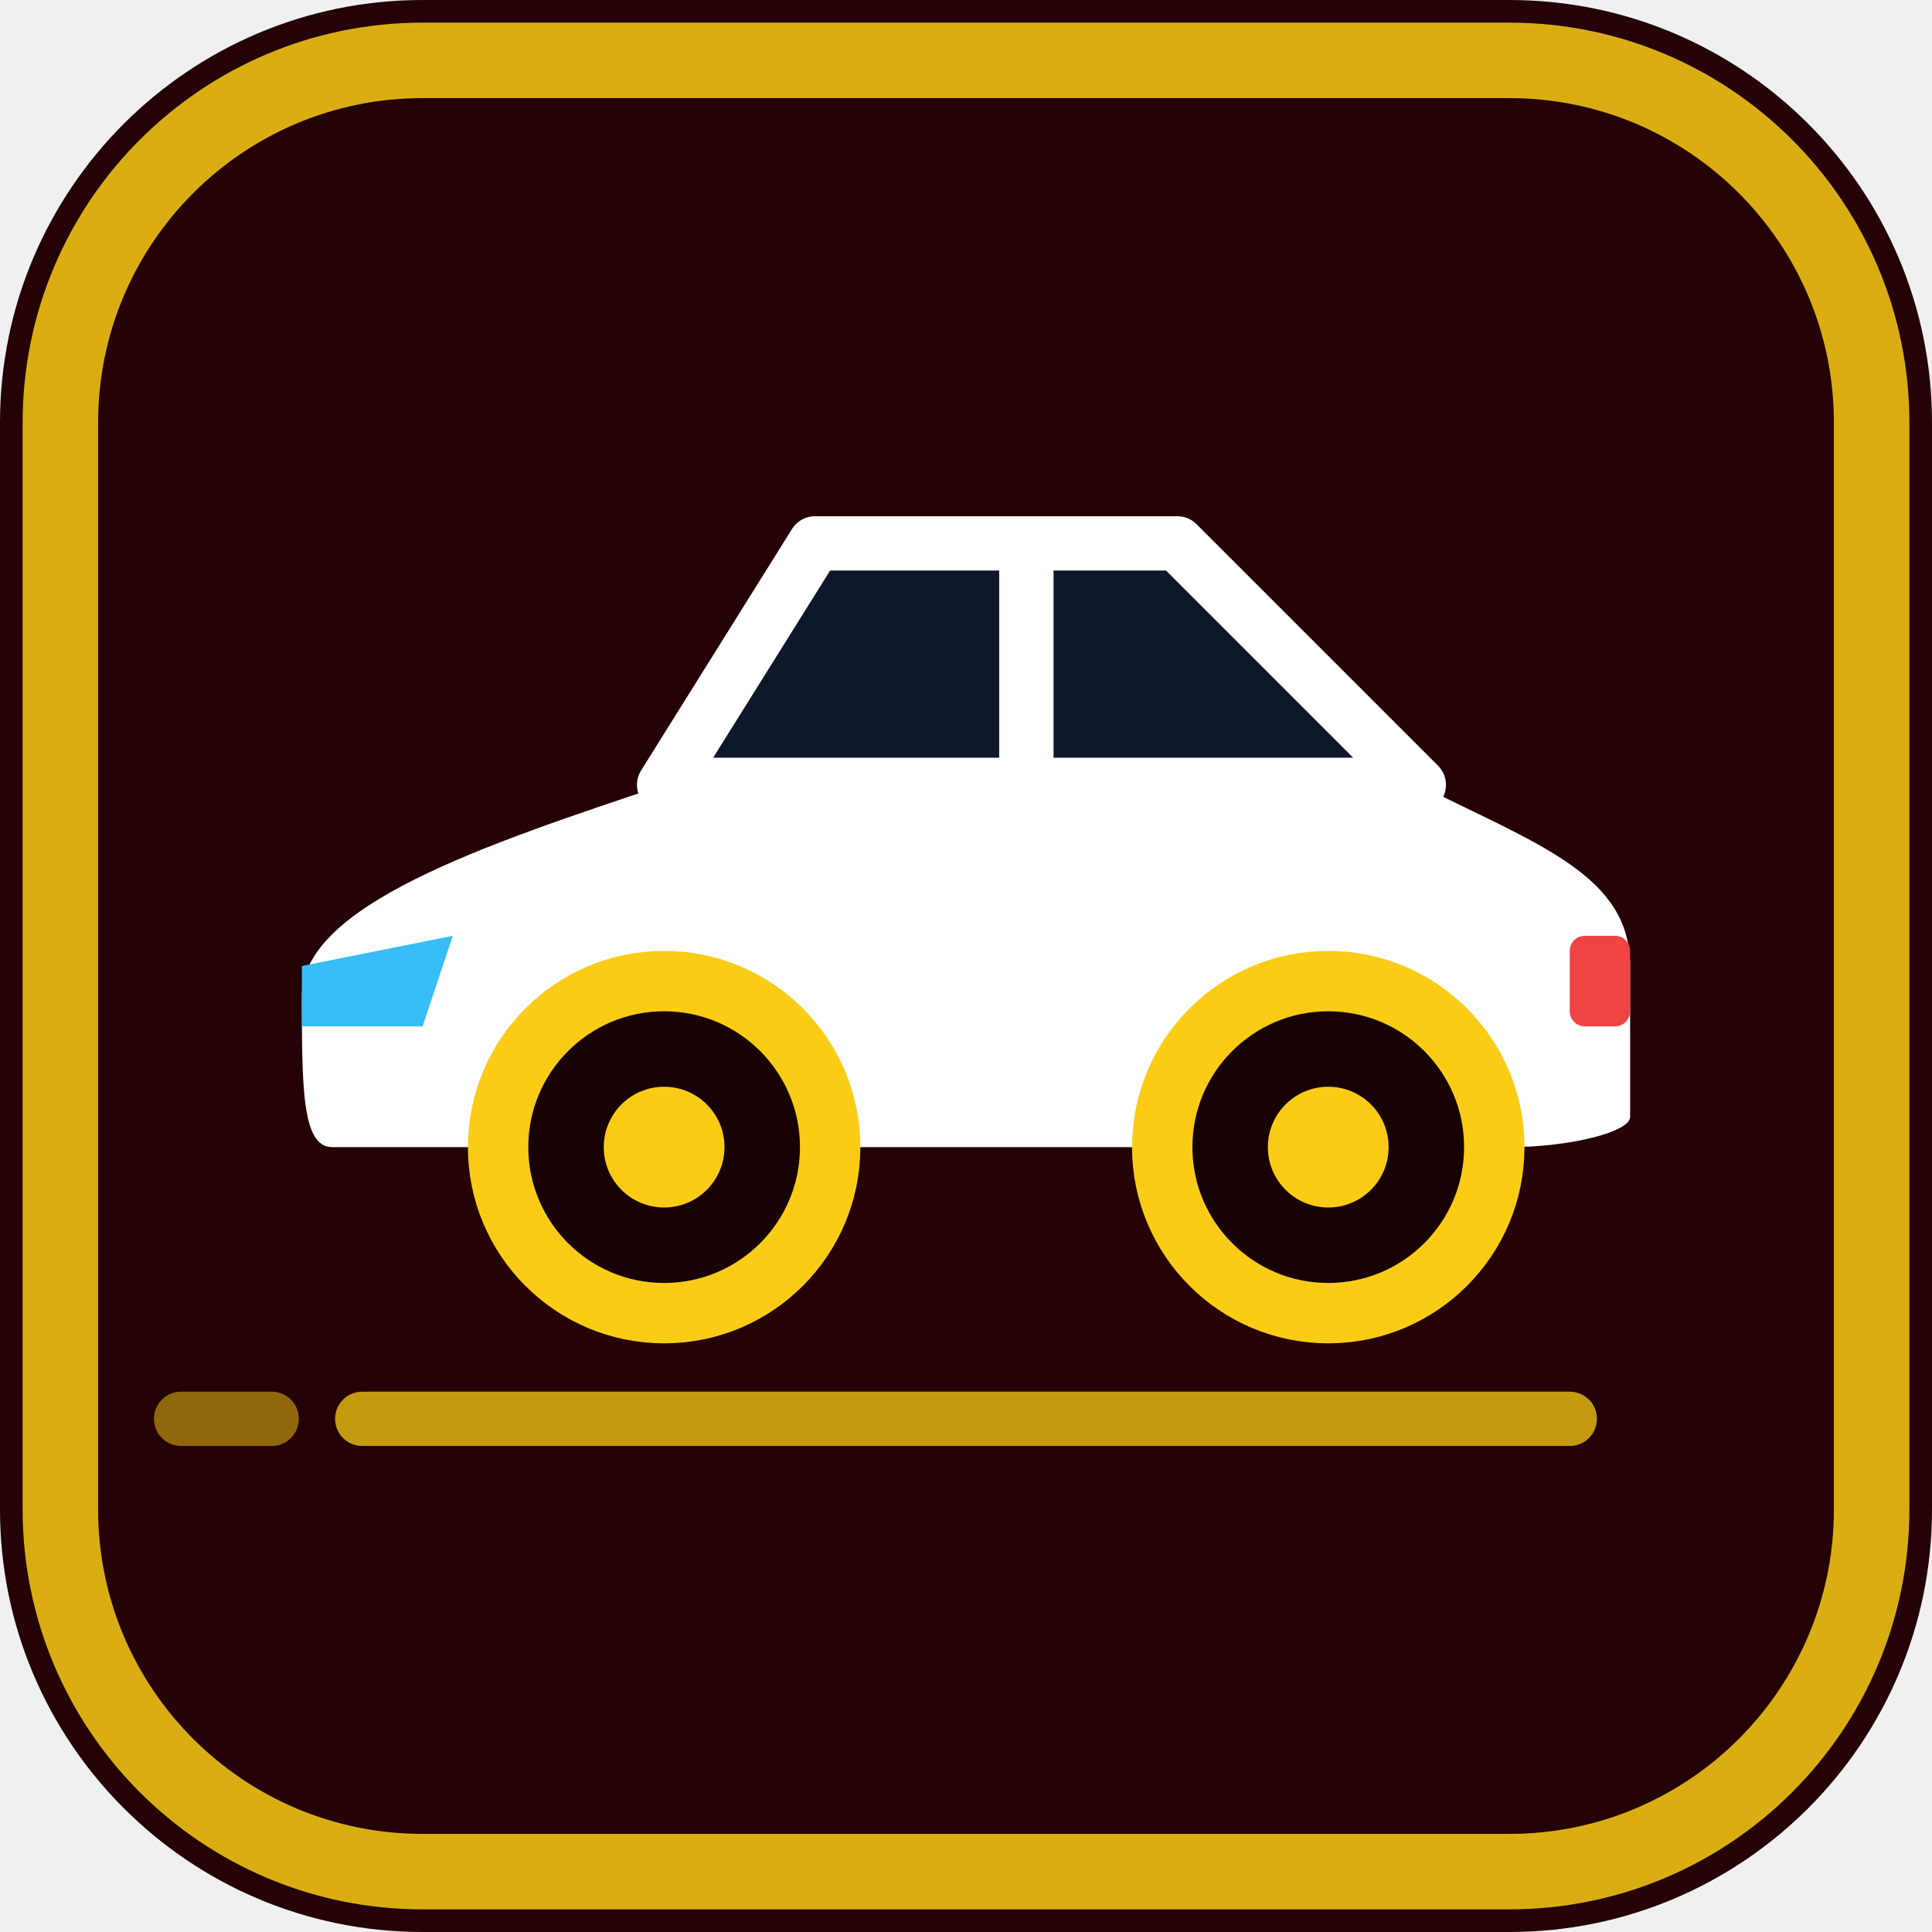
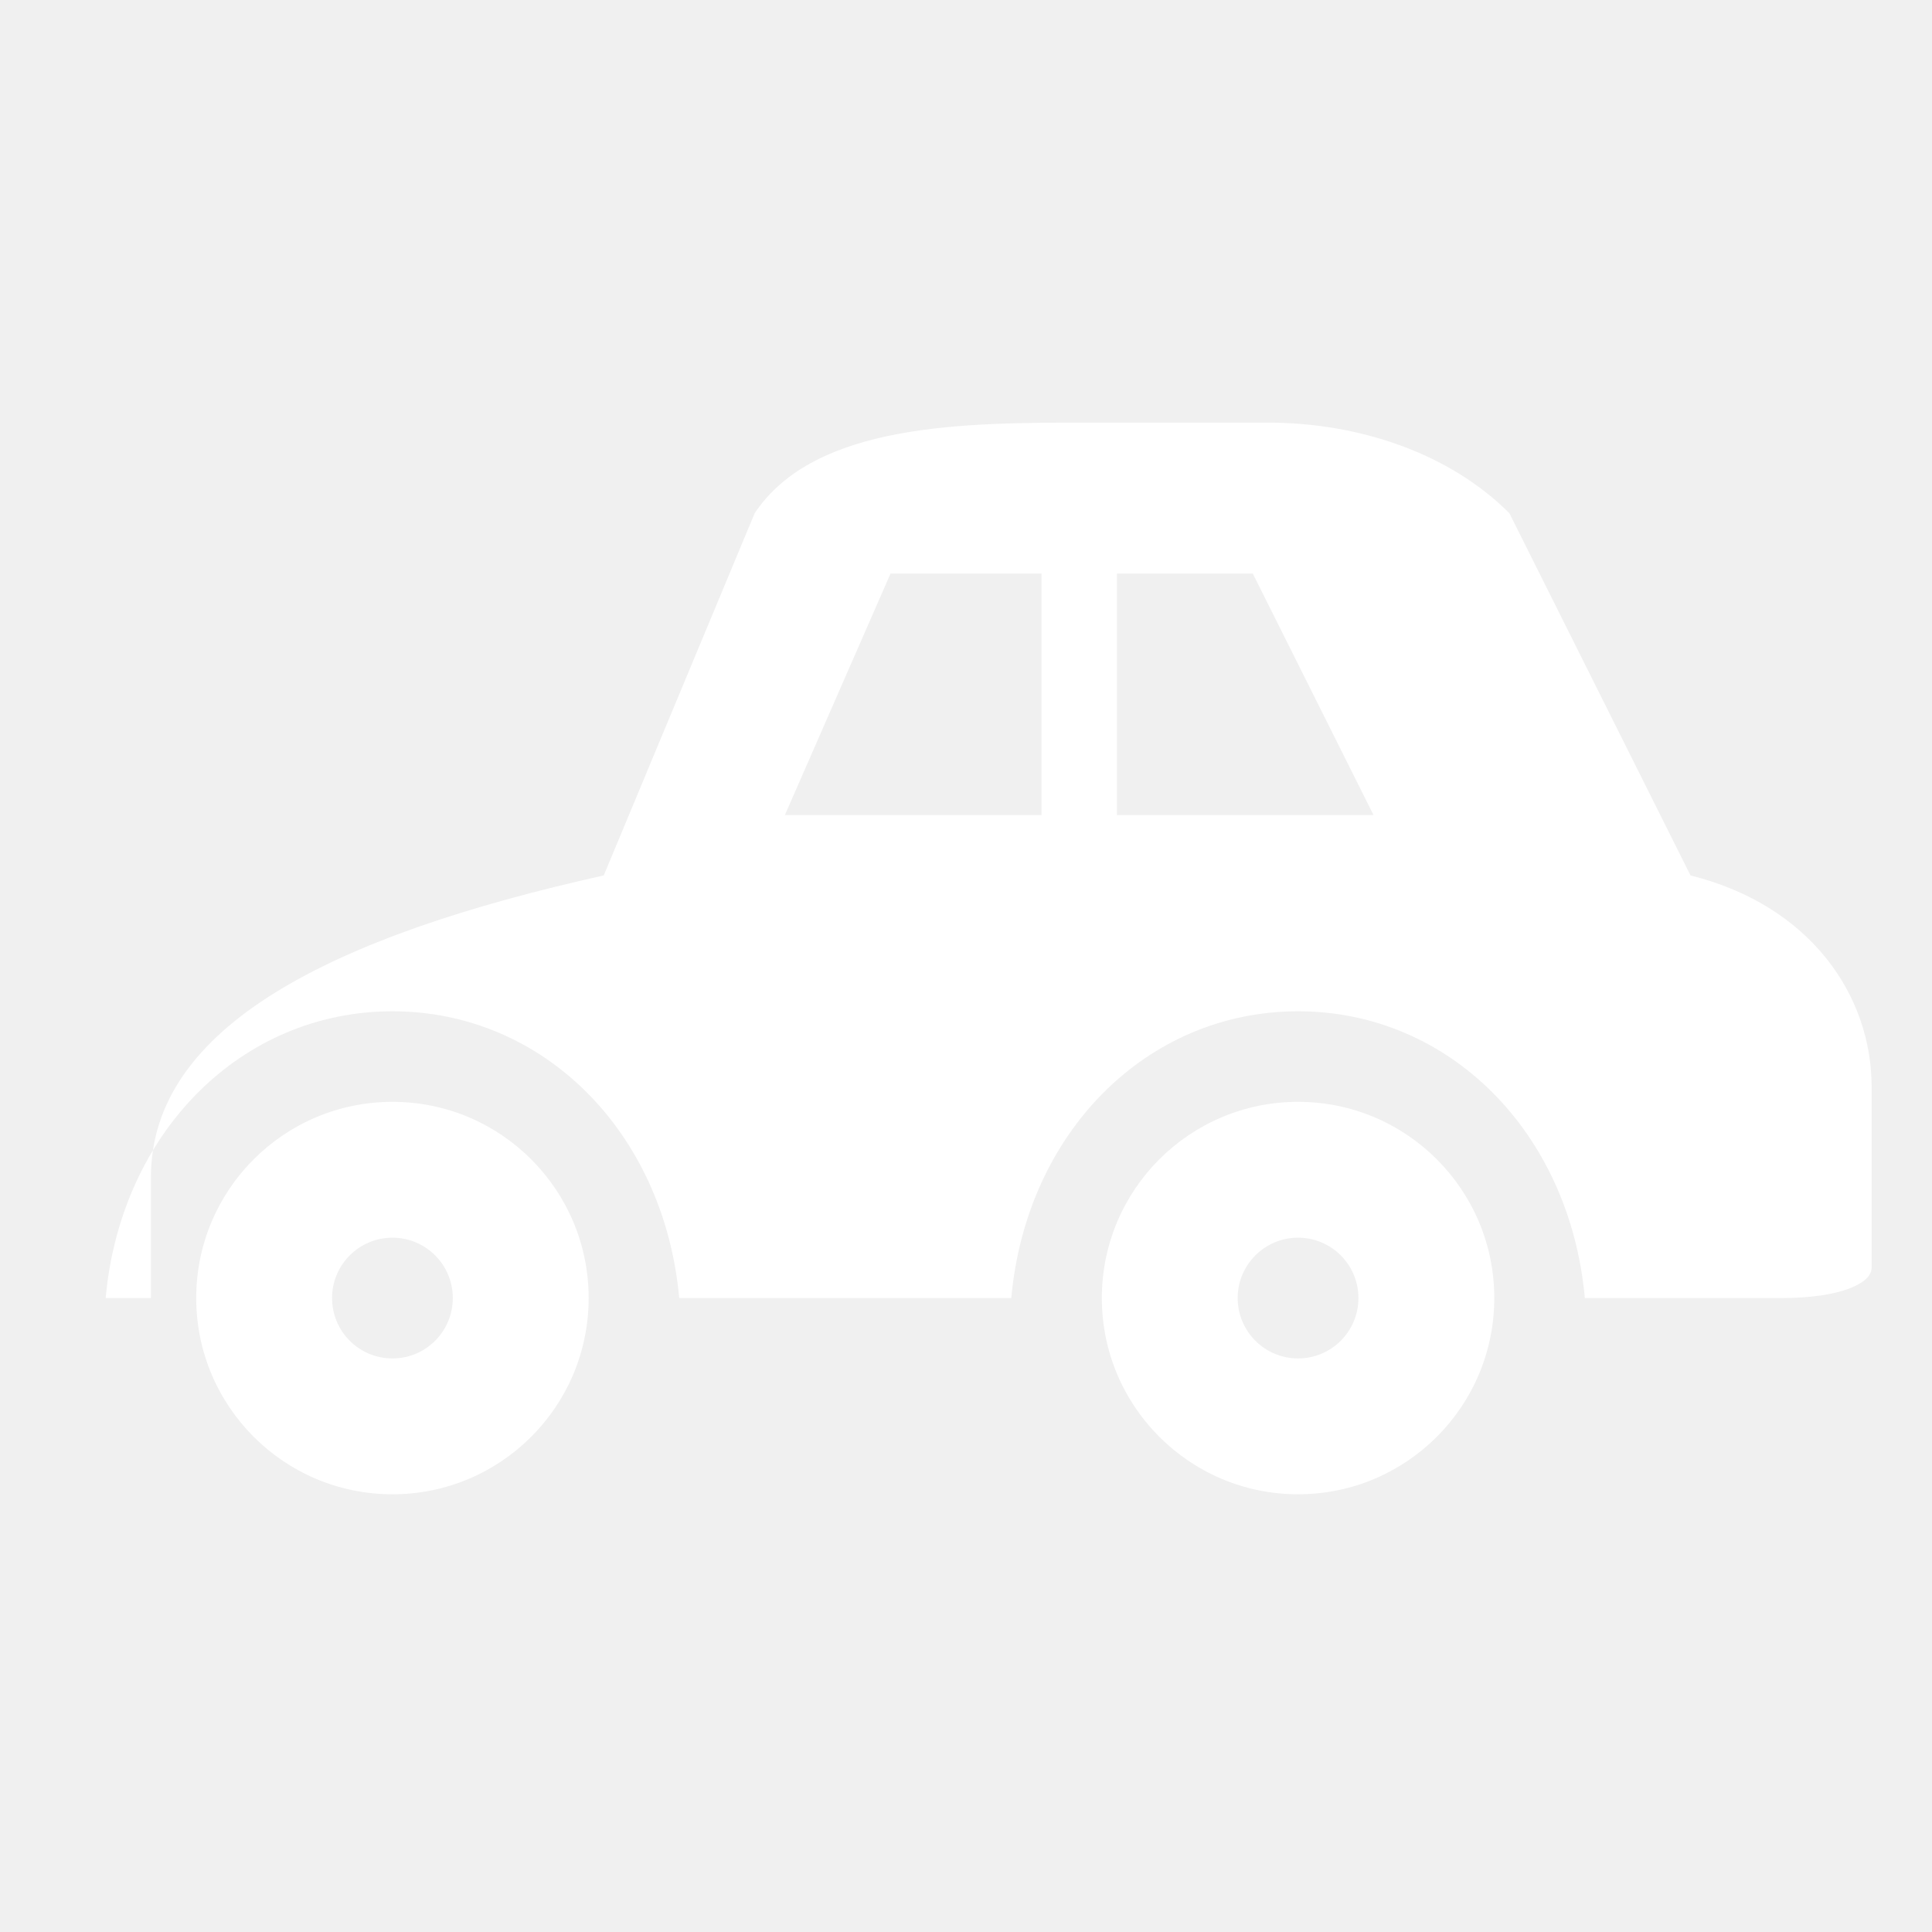
- <svg xmlns="http://www.w3.org/2000/svg" viewBox="0 0 64 64">
-   <rect width="64" height="64" rx="14" fill="#240205" />
-   <rect x="2" y="2" width="60" height="60" rx="12" fill="none" stroke="#FACC15" stroke-width="2.5" opacity="0.85" />
-   <path d="M22 26 L27 18 H39 L47 26 Z" fill="#0F172A" stroke="#FFFFFF" stroke-width="1.8" stroke-linejoin="round" />
-   <line x1="34" y1="18" x2="34" y2="26" stroke="#FFFFFF" stroke-width="1.8" />
-   <path d="M10 33 C10 30, 16 28, 22 26 L47 26 C51 28, 54 29, 54 32 L54 37 C54 37.5, 52 38, 50 38 C49.5 35, 47 33, 44 33 C41 33, 38.5 35, 38 38 L28 38 C27.5 35, 25 33, 22 33 C19 33, 16.5 35, 16 38 L11 38 C10 38, 10 36, 10 33 Z" fill="#FFFFFF" />
-   <polygon points="10,32 15,31 14,34 10,34" fill="#38BDF8" />
-   <rect x="52" y="31" width="2" height="3" rx="0.5" fill="#EF4444" />
-   <circle cx="22" cy="38" r="5.5" fill="#180103" stroke="#FACC15" stroke-width="2" />
-   <circle cx="22" cy="38" r="2" fill="#FACC15" />
-   <circle cx="44" cy="38" r="5.5" fill="#180103" stroke="#FACC15" stroke-width="2" />
-   <circle cx="44" cy="38" r="2" fill="#FACC15" />
-   <line x1="12" y1="47" x2="52" y2="47" stroke="#FACC15" stroke-width="1.8" stroke-linecap="round" opacity="0.75" />
-   <line x1="6" y1="47" x2="9" y2="47" stroke="#FACC15" stroke-width="1.8" stroke-linecap="round" opacity="0.5" />
+ <svg xmlns="http://www.w3.org/2000/svg" viewBox="0 0 64 64" fill="none">
+   <path fill="#FFFFFF" fill-rule="evenodd" d="     M 5 39     C 5 34, 11 31, 20 29     L 25 17     C 27 14, 32 14, 36 14     L 42 14     C 45 14, 48 15, 50 17     L 56 29     C 60 30, 62 33, 62 36     L 62 42     C 62 42.5, 61 43, 59 43     H 52.5     C 52 37.5, 48 33.5, 43 33.5     C 38 33.5, 34 37.5, 33.5 43     H 22.5     C 22 37.5, 18 33.5, 13 33.5     C 8 33.5, 4 37.5, 3.5 43     H 5     Z     M 26 27     L 29.5 19     H 34.5     V 27     Z     M 37 19     H 41.5     L 45.5 27     H 37     Z   " />
+   <path fill="#FFFFFF" fill-rule="evenodd" d="     M 13 36.5     A 6.5 6.5 0 1 0 13 49.5     A 6.5 6.5 0 1 0 13 36.5     Z     M 13 41     A 2 2 0 1 1 13 45     A 2 2 0 1 1 13 41     Z   " />
+   <path fill="#FFFFFF" fill-rule="evenodd" d="     M 43 36.5     A 6.5 6.5 0 1 0 43 49.5     A 6.5 6.5 0 1 0 43 36.5     Z     M 43 41     A 2 2 0 1 1 43 45     A 2 2 0 1 1 43 41     Z   " />
</svg>
